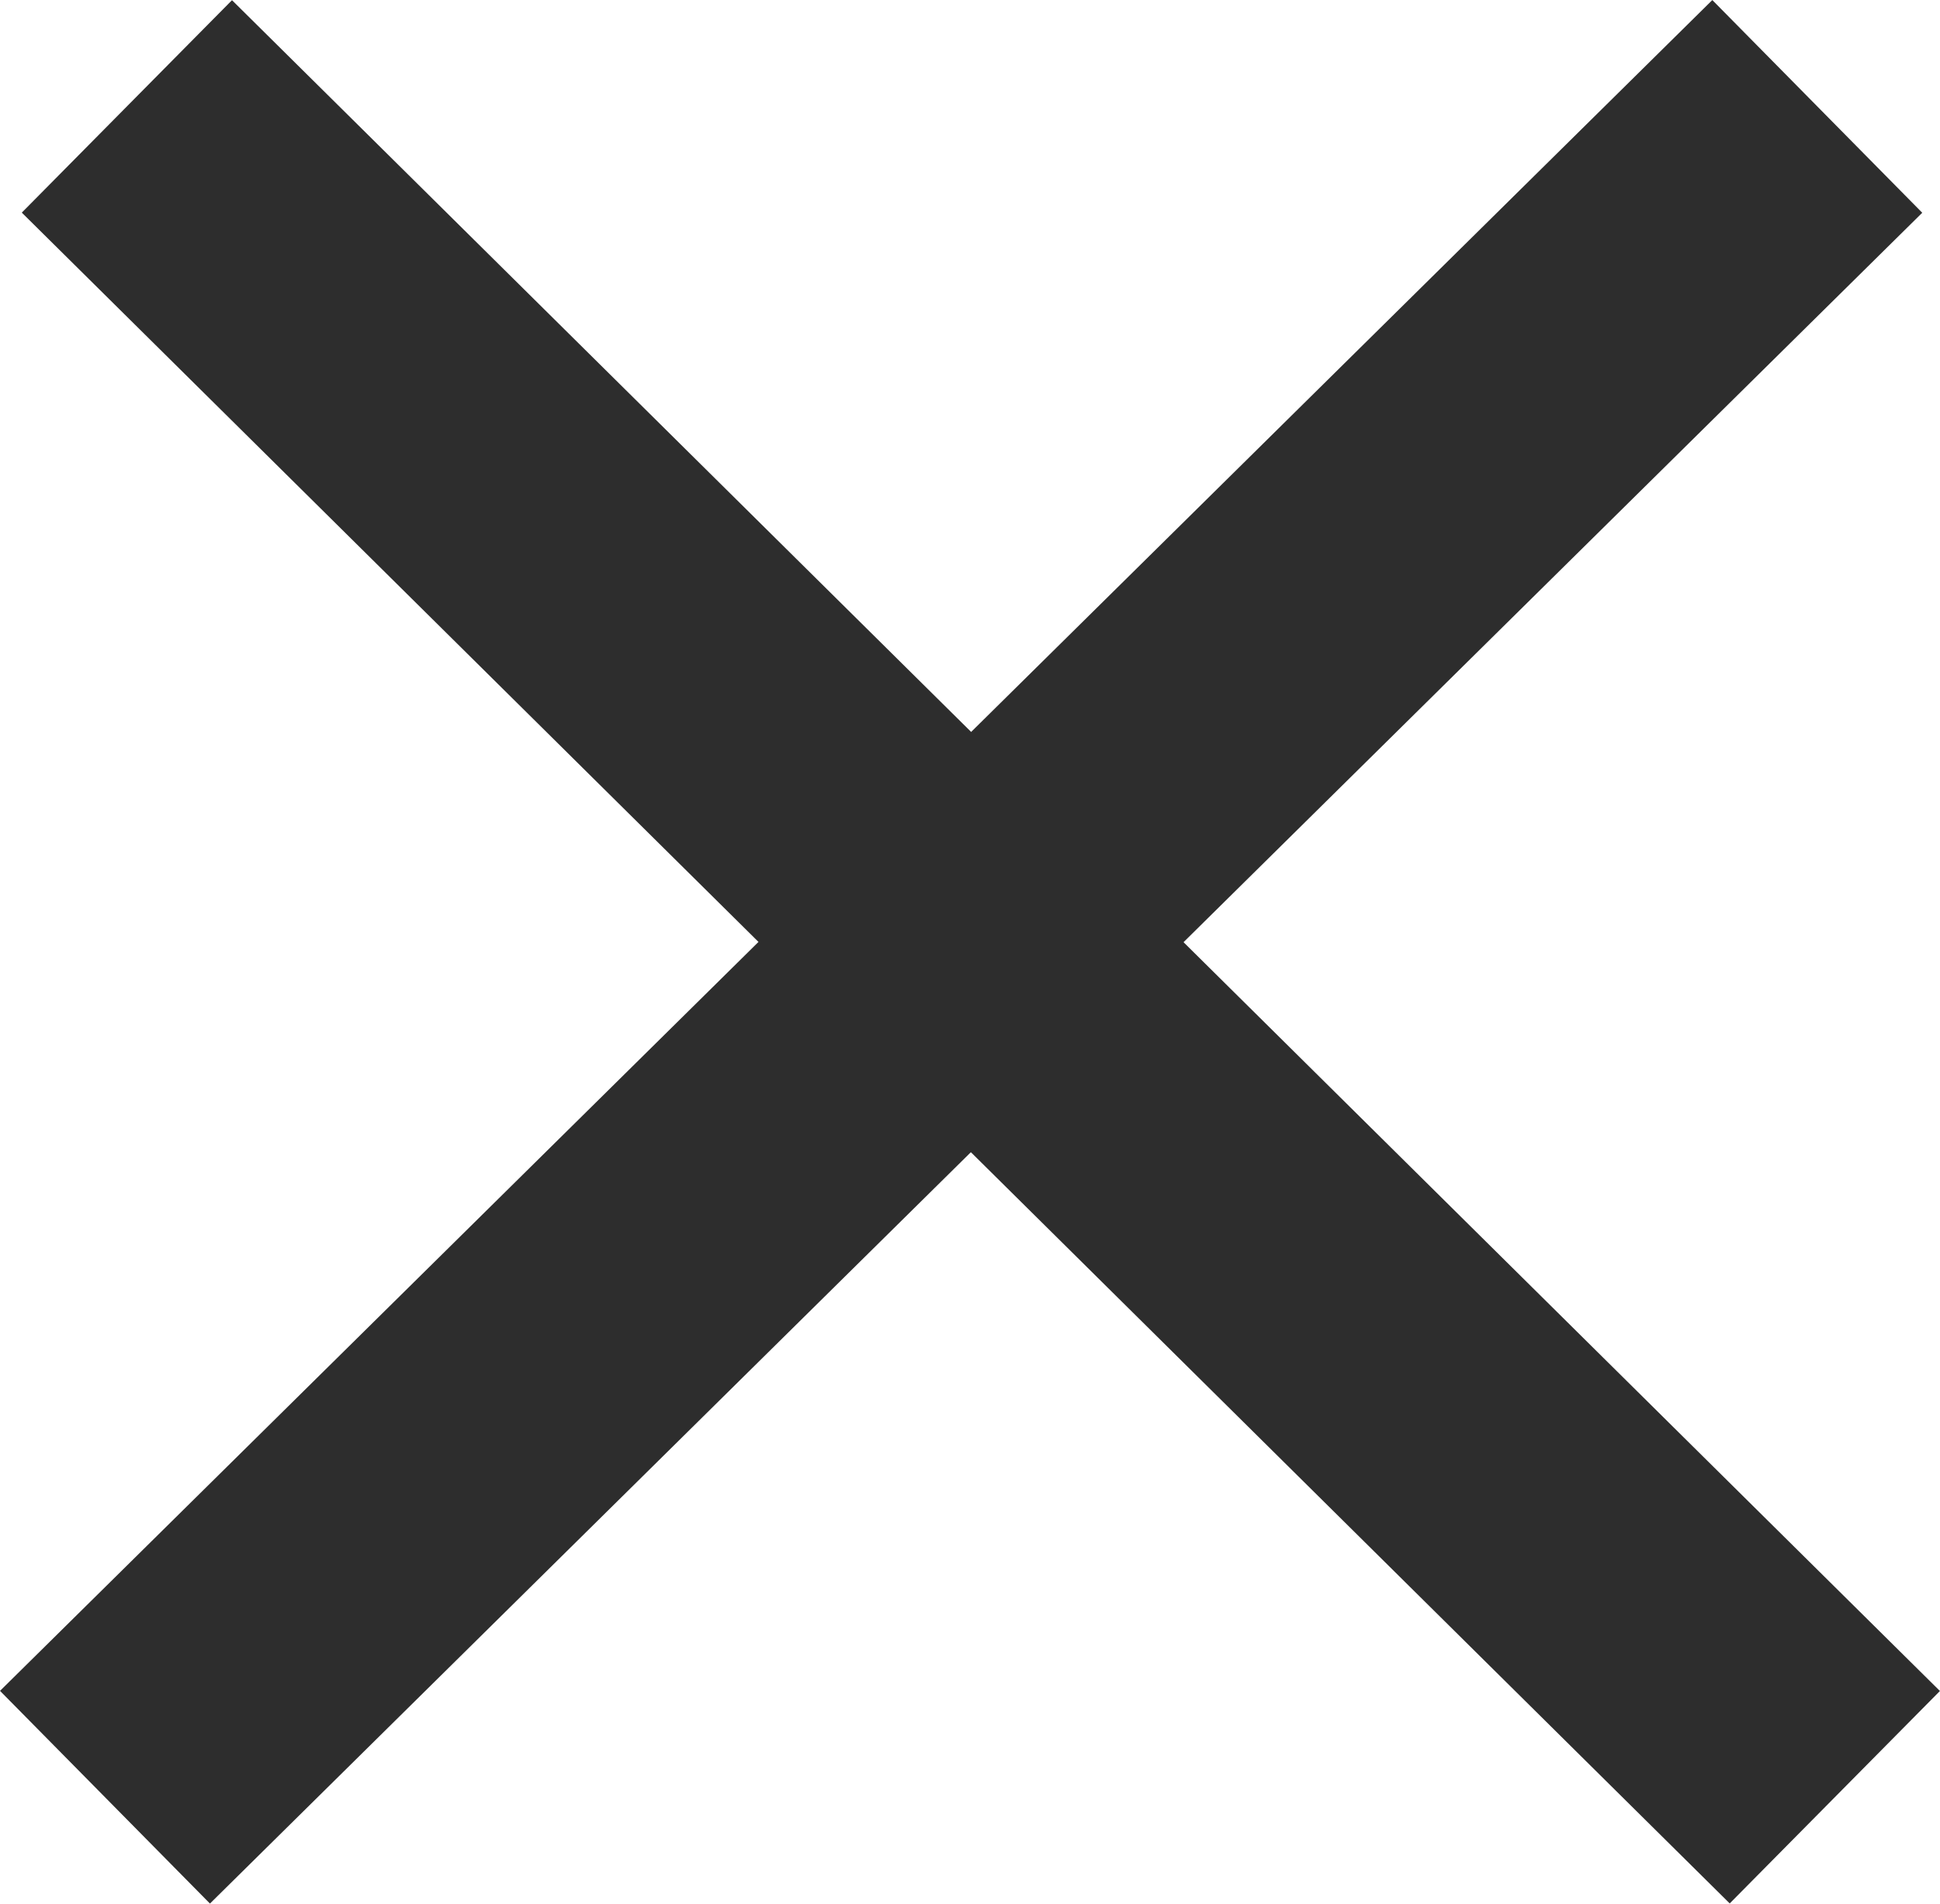
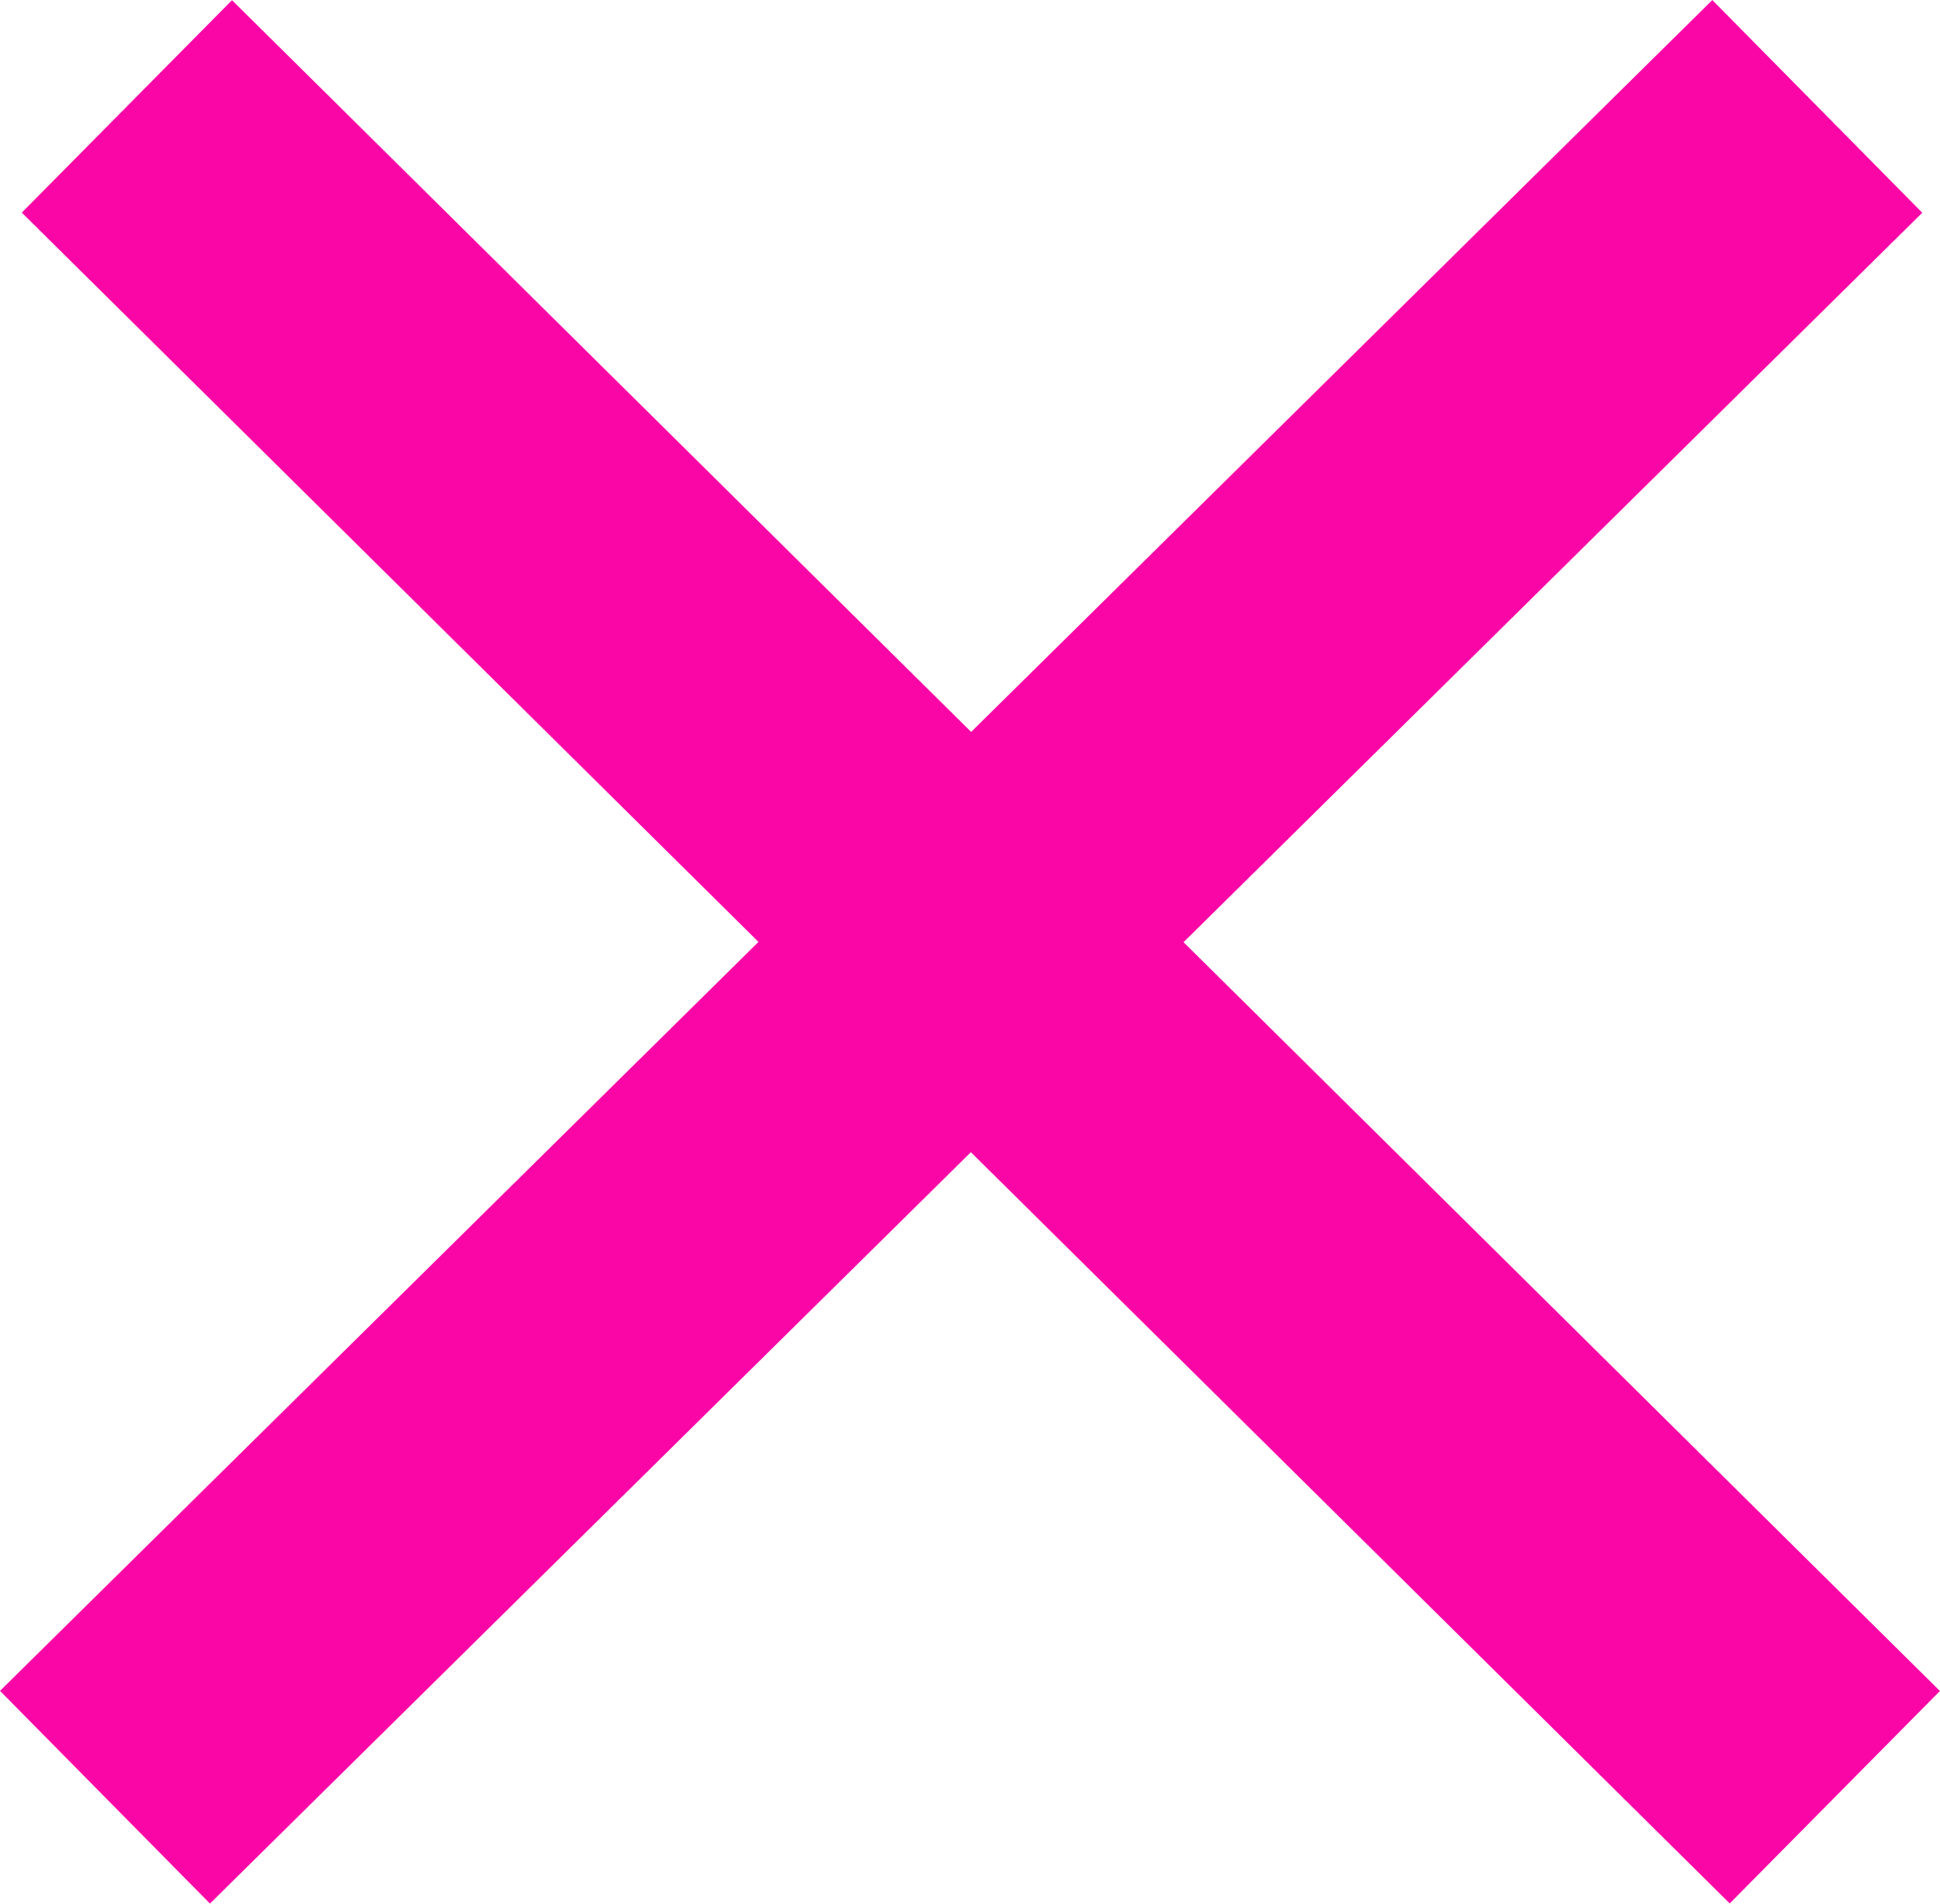
<svg xmlns="http://www.w3.org/2000/svg" version="1.1" id="Layer_2" x="0px" y="0px" width="19.477px" height="19.106px" viewBox="-0.351 -0.357 19.477 19.106" enable-background="new -0.351 -0.357 19.477 19.106" xml:space="preserve">
-   <line fill="none" stroke="#2D2D2D" stroke-width="3" stroke-miterlimit="10" x1="0.703" y1="17.682" x2="17.894" y2="0.711" />
-   <line fill="none" stroke="#2D2D2D" stroke-width="3" stroke-miterlimit="10" x1="18.07" y1="17.682" x2="0.923" y2="0.711" />
+   <line fill="none" stroke="#fb06a6" stroke-width="3" stroke-miterlimit="10" x1="0.703" y1="17.682" x2="17.894" y2="0.711" />
+   <line fill="none" stroke="#fb06a6" stroke-width="3" stroke-miterlimit="10" x1="18.07" y1="17.682" x2="0.923" y2="0.711" />
</svg>
